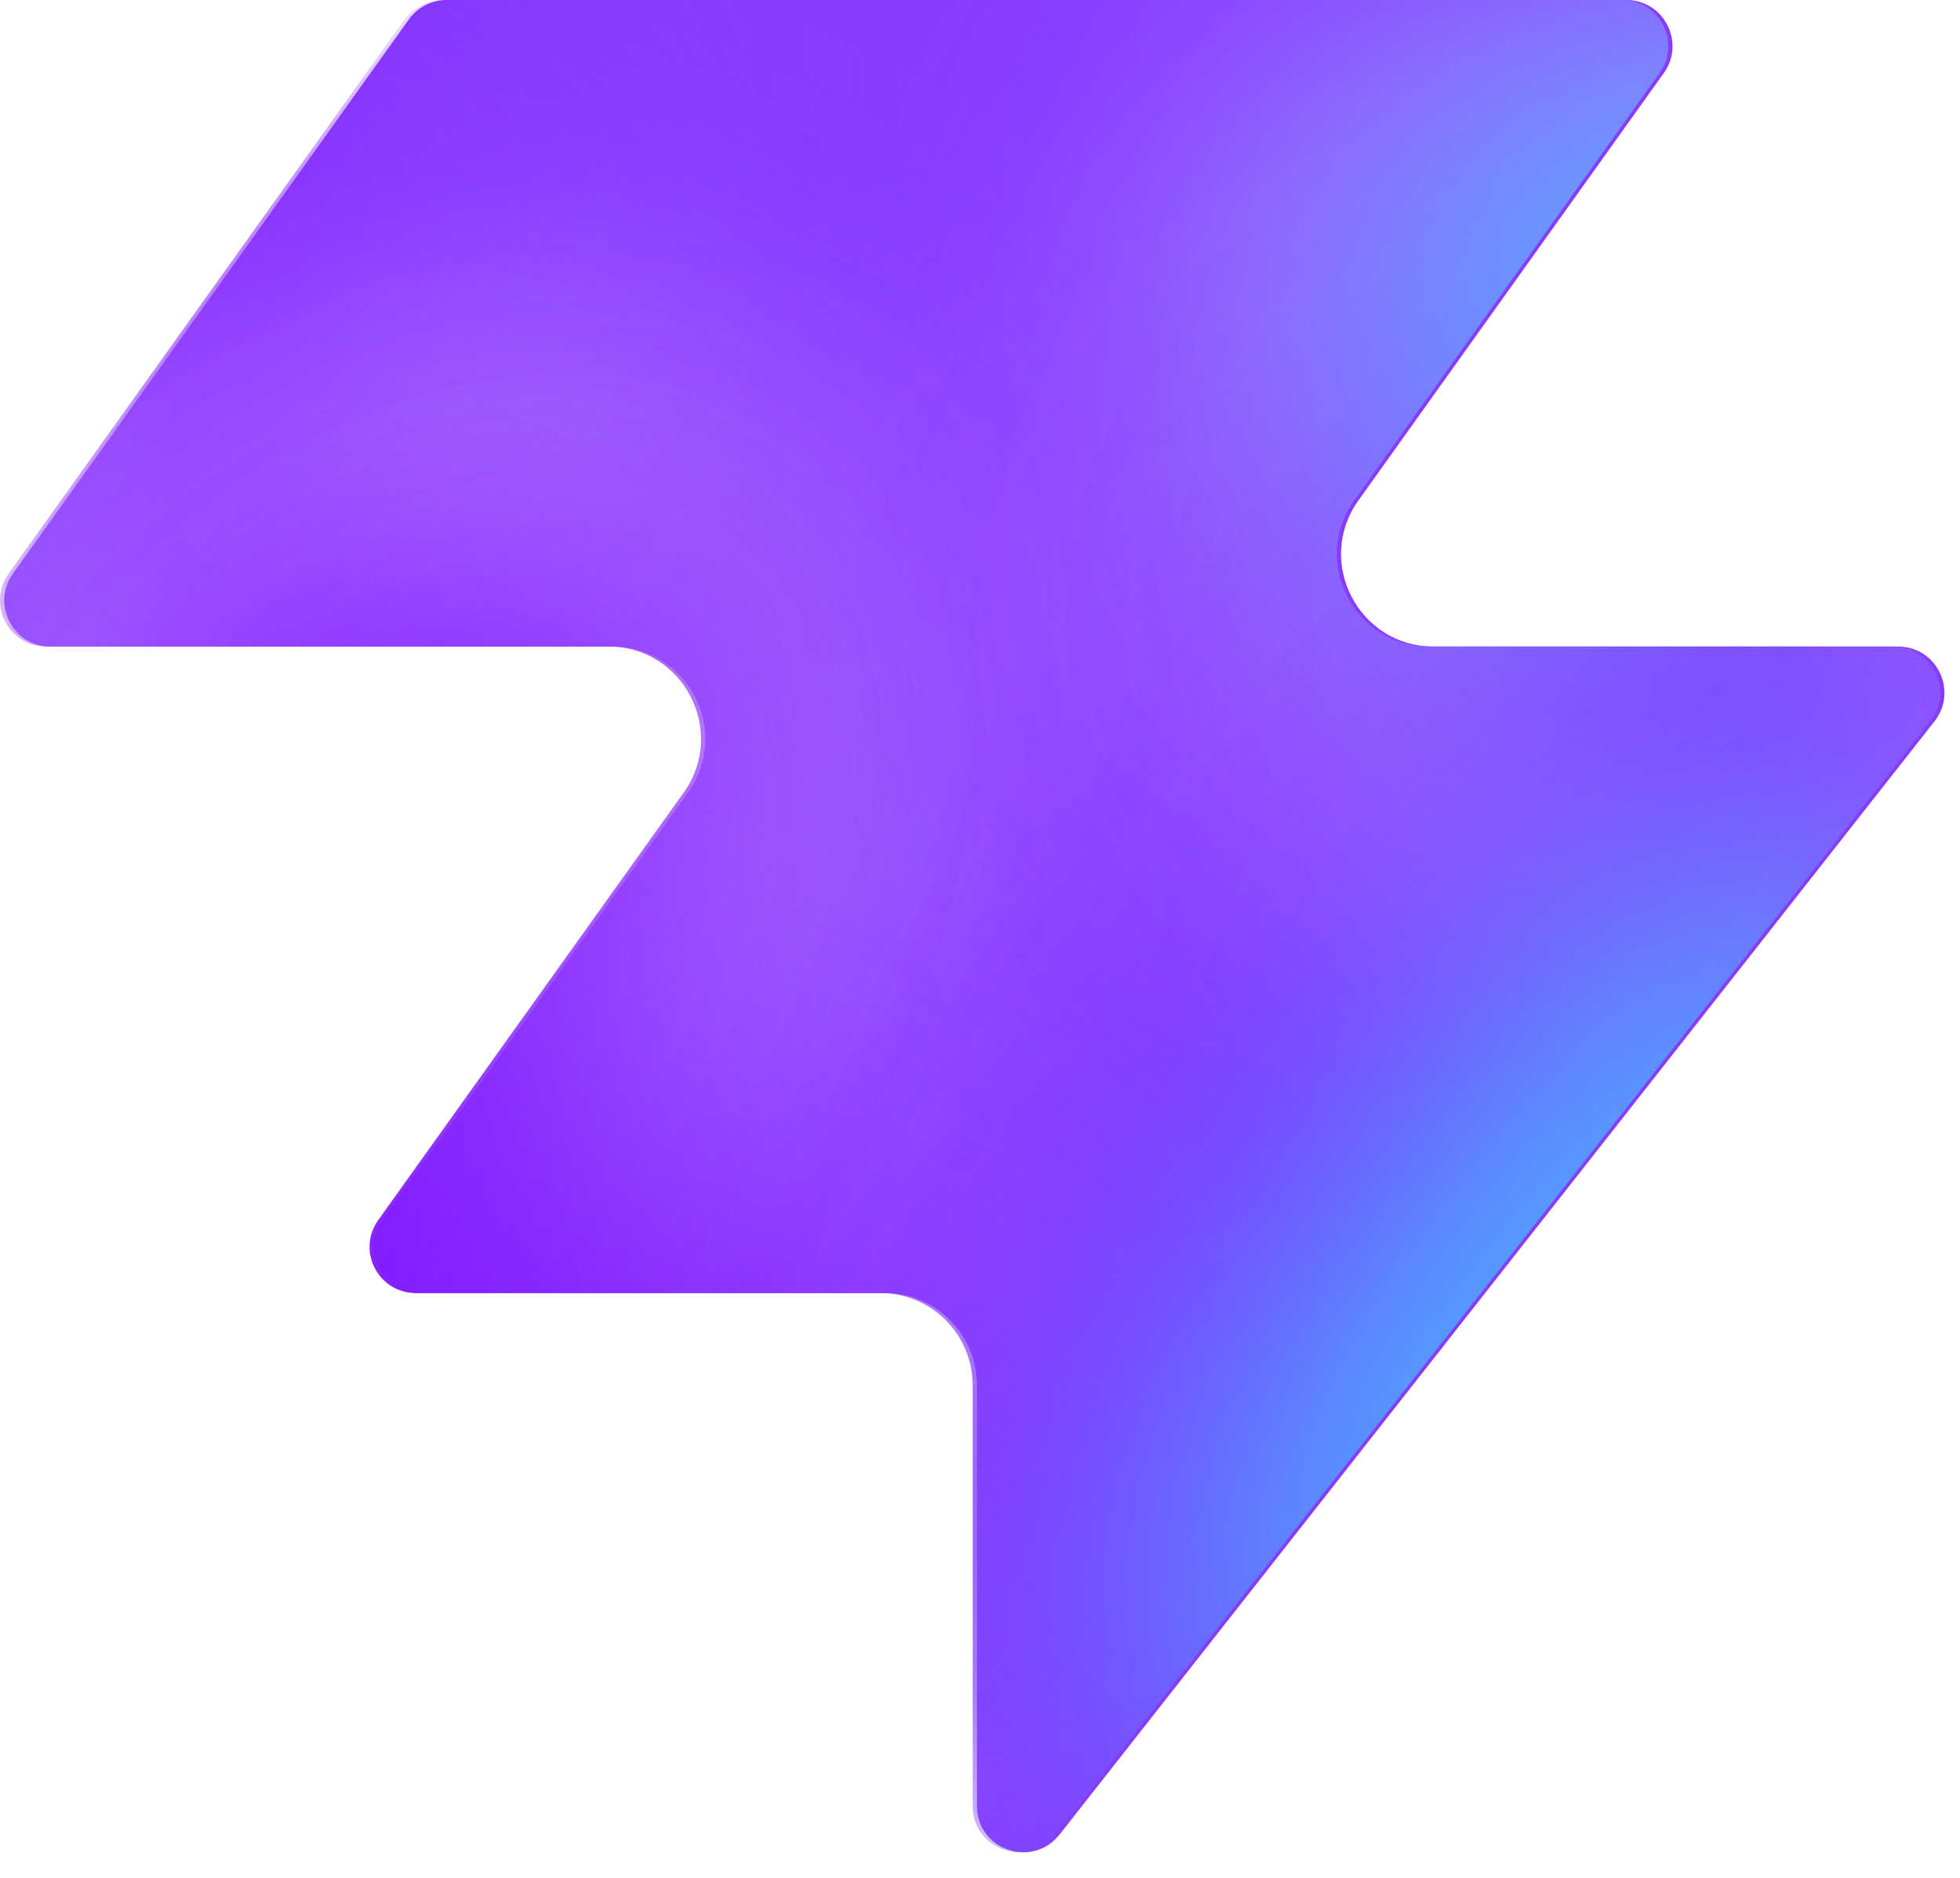
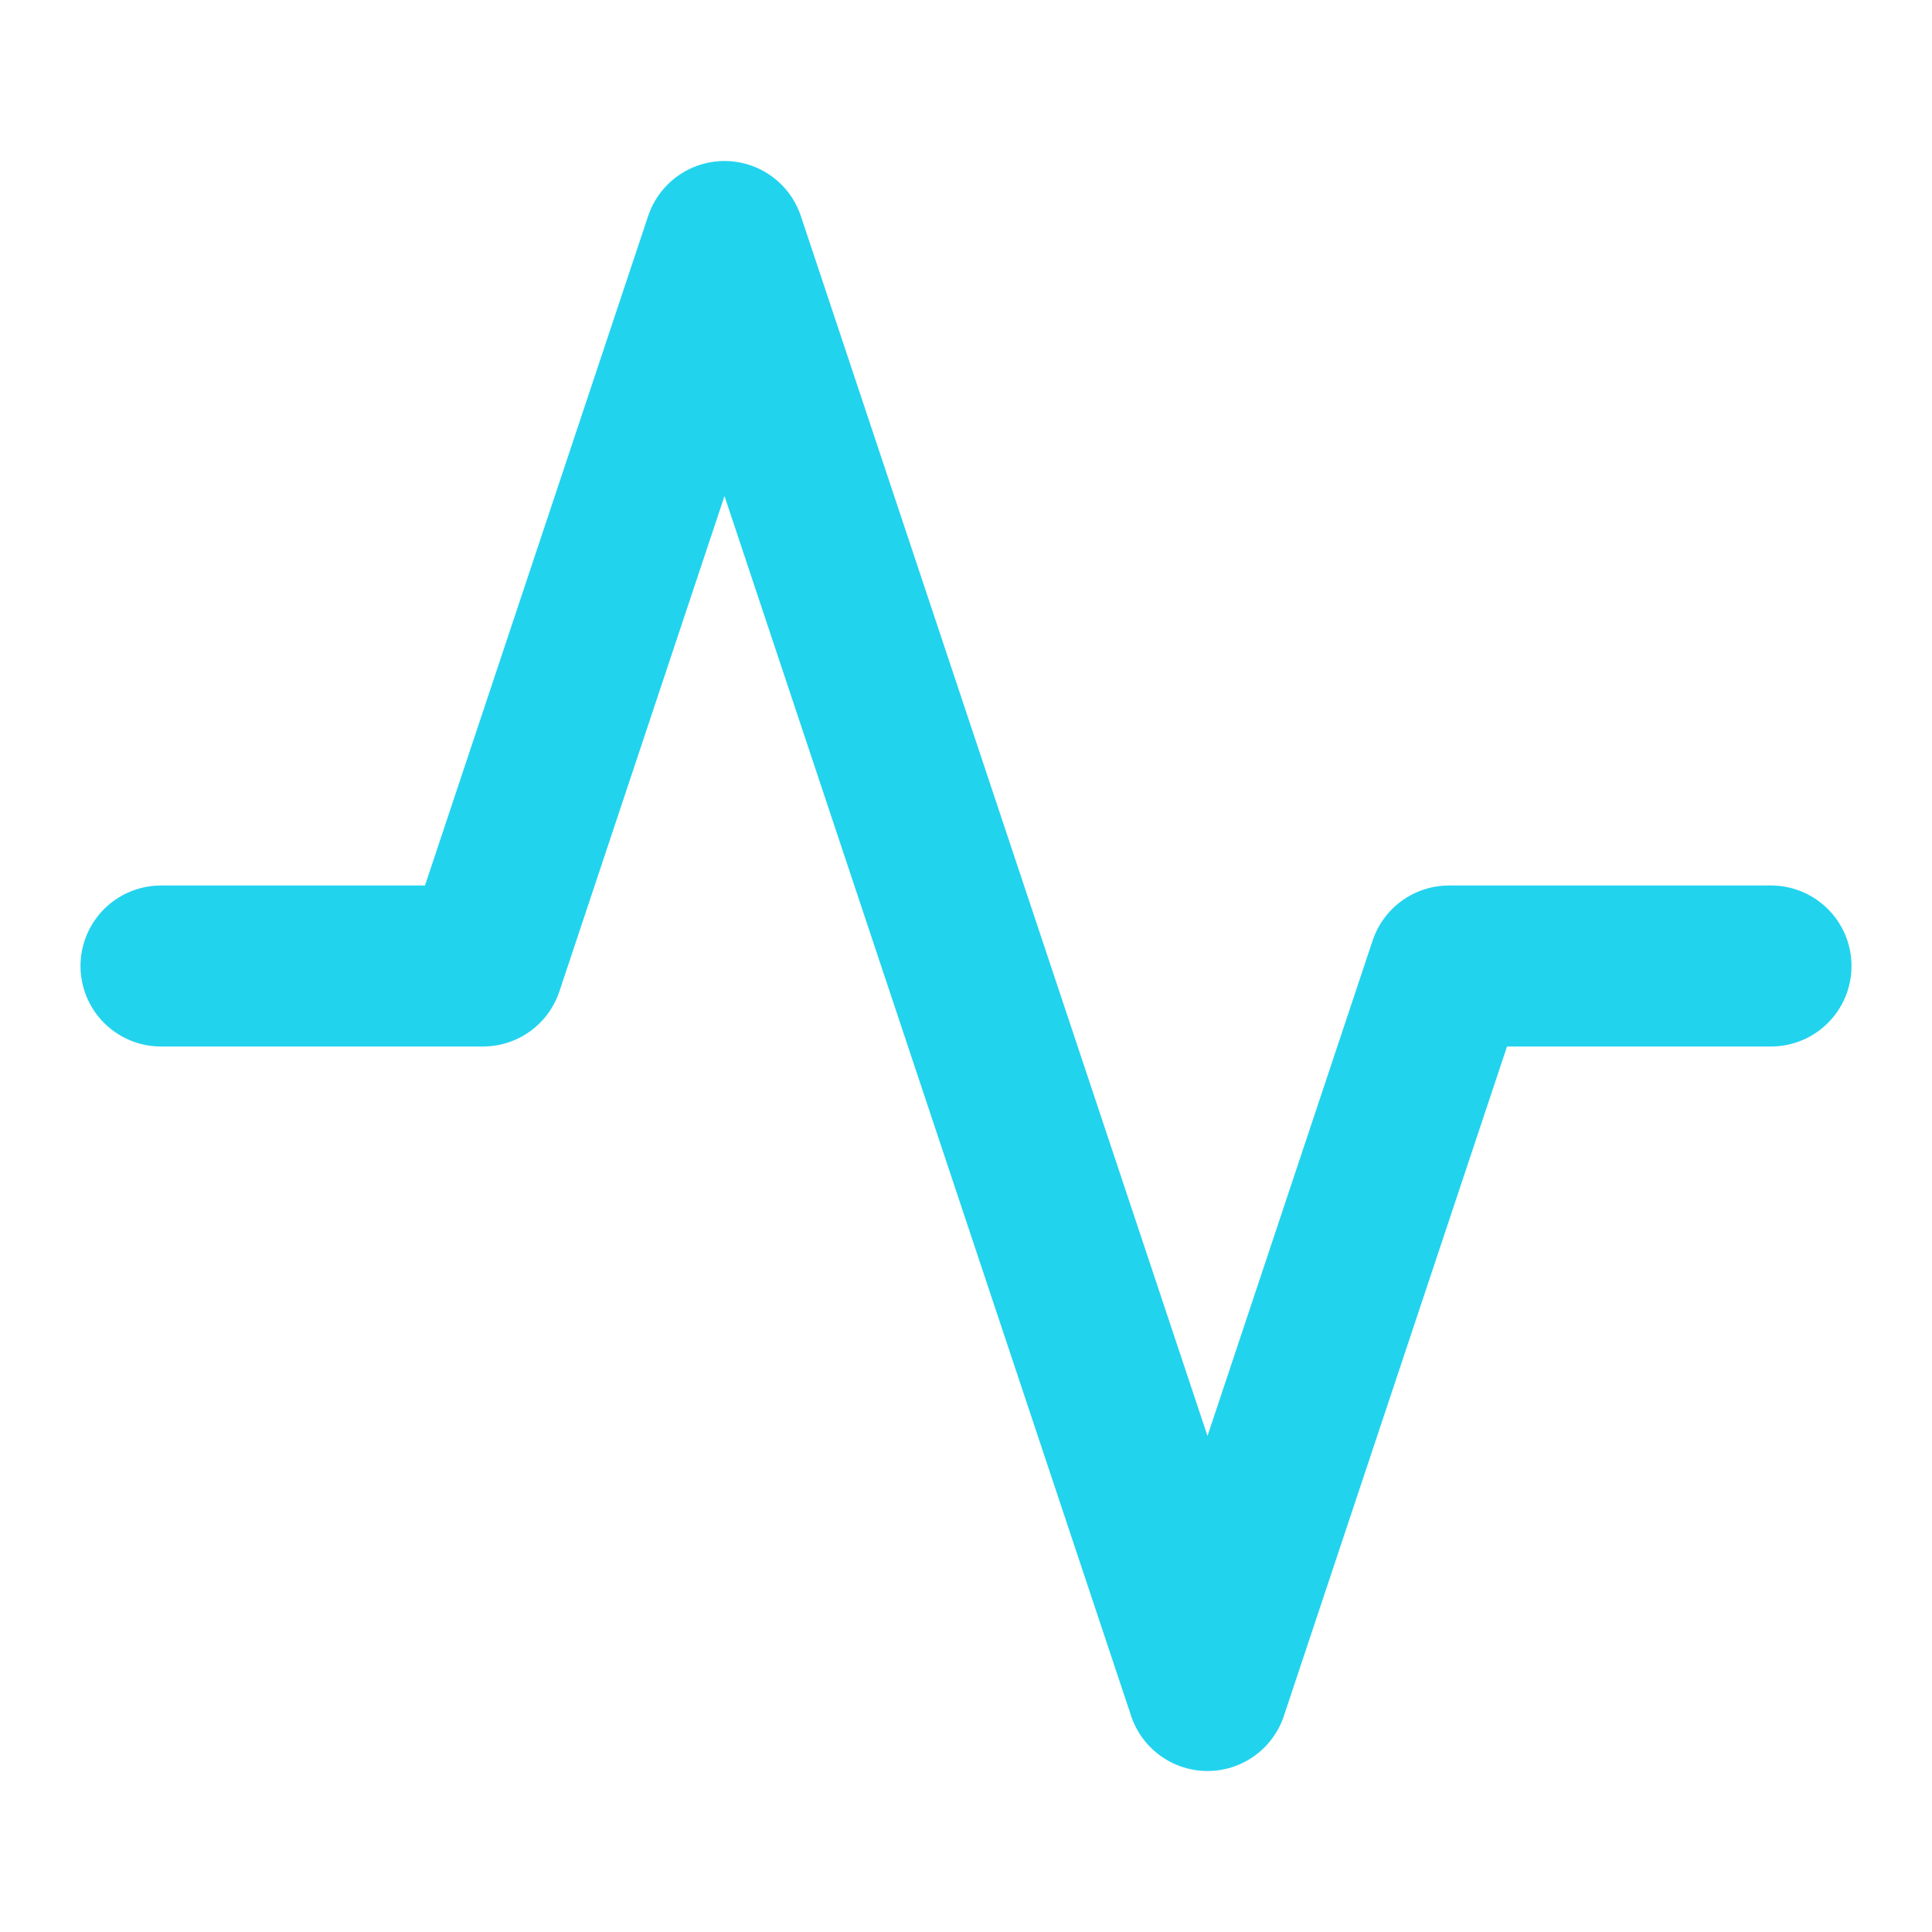
- <svg xmlns="http://www.w3.org/2000/svg" width="48" height="46" fill="none" viewBox="0 0 48 46">
-   <path fill="#863bff" d="M25.946 44.938c-.664.845-2.021.375-2.021-.698V33.937a2.26 2.26 0 0 0-2.262-2.262H10.287c-.92 0-1.456-1.04-.92-1.788l7.48-10.471c1.07-1.497 0-3.578-1.842-3.578H1.237c-.92 0-1.456-1.04-.92-1.788L10.013.474c.214-.297.556-.474.92-.474h28.894c.92 0 1.456 1.04.92 1.788l-7.48 10.471c-1.07 1.498 0 3.579 1.842 3.579h11.377c.943 0 1.473 1.088.89 1.83L25.947 44.94z" style="fill:#863bff;fill:color(display-p3 .525 .23 1);fill-opacity:1" />
-   <mask id="a" width="48" height="46" x="0" y="0" maskUnits="userSpaceOnUse" style="mask-type:alpha">
-     <path fill="#000" d="M25.842 44.938c-.664.844-2.021.375-2.021-.698V33.937a2.26 2.26 0 0 0-2.262-2.262H10.183c-.92 0-1.456-1.04-.92-1.788l7.48-10.471c1.07-1.498 0-3.579-1.842-3.579H1.133c-.92 0-1.456-1.04-.92-1.787L9.91.473c.214-.297.556-.474.92-.474h28.894c.92 0 1.456 1.04.92 1.788l-7.48 10.471c-1.07 1.498 0 3.578 1.842 3.578h11.377c.943 0 1.473 1.088.89 1.832L25.843 44.94z" style="fill:#000;fill-opacity:1" />
-   </mask>
-   <g mask="url(#a)">
-     <g filter="url(#b)">
-       <ellipse cx="5.508" cy="14.704" fill="#ede6ff" rx="5.508" ry="14.704" style="fill:#ede6ff;fill:color(display-p3 .927 .903 1);fill-opacity:1" transform="matrix(.00324 1 1 -.00324 -4.47 31.516)" />
-     </g>
-     <g filter="url(#c)">
-       <ellipse cx="10.399" cy="29.851" fill="#ede6ff" rx="10.399" ry="29.851" style="fill:#ede6ff;fill:color(display-p3 .927 .903 1);fill-opacity:1" transform="matrix(.00324 1 1 -.00324 -39.328 7.883)" />
-     </g>
-     <g filter="url(#d)">
-       <ellipse cx="5.508" cy="30.487" fill="#7e14ff" rx="5.508" ry="30.487" style="fill:#7e14ff;fill:color(display-p3 .492 .077 1);fill-opacity:1" transform="rotate(89.814 -25.913 -14.639)scale(1 -1)" />
-     </g>
-     <g filter="url(#e)">
-       <ellipse cx="5.508" cy="30.599" fill="#7e14ff" rx="5.508" ry="30.599" style="fill:#7e14ff;fill:color(display-p3 .492 .077 1);fill-opacity:1" transform="rotate(89.814 -32.644 -3.334)scale(1 -1)" />
-     </g>
-     <g filter="url(#f)">
-       <ellipse cx="5.508" cy="30.599" fill="#7e14ff" rx="5.508" ry="30.599" style="fill:#7e14ff;fill:color(display-p3 .492 .077 1);fill-opacity:1" transform="matrix(.00324 1 1 -.00324 -34.34 30.47)" />
-     </g>
-     <g filter="url(#g)">
-       <ellipse cx="14.072" cy="22.078" fill="#ede6ff" rx="14.072" ry="22.078" style="fill:#ede6ff;fill:color(display-p3 .927 .903 1);fill-opacity:1" transform="rotate(93.35 24.506 48.493)scale(-1 1)" />
-     </g>
-     <g filter="url(#h)">
-       <ellipse cx="3.47" cy="21.501" fill="#7e14ff" rx="3.47" ry="21.501" style="fill:#7e14ff;fill:color(display-p3 .492 .077 1);fill-opacity:1" transform="rotate(89.009 28.708 47.59)scale(-1 1)" />
-     </g>
-     <g filter="url(#i)">
-       <ellipse cx="3.47" cy="21.501" fill="#7e14ff" rx="3.47" ry="21.501" style="fill:#7e14ff;fill:color(display-p3 .492 .077 1);fill-opacity:1" transform="rotate(89.009 28.708 47.59)scale(-1 1)" />
-     </g>
-     <g filter="url(#j)">
-       <ellipse cx=".387" cy="8.972" fill="#7e14ff" rx="4.407" ry="29.108" style="fill:#7e14ff;fill:color(display-p3 .492 .077 1);fill-opacity:1" transform="rotate(39.51 .387 8.972)" />
-     </g>
-     <g filter="url(#k)">
-       <ellipse cx="47.523" cy="-6.092" fill="#7e14ff" rx="4.407" ry="29.108" style="fill:#7e14ff;fill:color(display-p3 .492 .077 1);fill-opacity:1" transform="rotate(37.892 47.523 -6.092)" />
-     </g>
-     <g filter="url(#l)">
-       <ellipse cx="41.412" cy="6.333" fill="#47bfff" rx="5.971" ry="9.665" style="fill:#47bfff;fill:color(display-p3 .28 .748 1);fill-opacity:1" transform="rotate(37.892 41.412 6.333)" />
-     </g>
-     <g filter="url(#m)">
-       <ellipse cx="-1.879" cy="38.332" fill="#7e14ff" rx="4.407" ry="29.108" style="fill:#7e14ff;fill:color(display-p3 .492 .077 1);fill-opacity:1" transform="rotate(37.892 -1.88 38.332)" />
-     </g>
-     <g filter="url(#n)">
-       <ellipse cx="-1.879" cy="38.332" fill="#7e14ff" rx="4.407" ry="29.108" style="fill:#7e14ff;fill:color(display-p3 .492 .077 1);fill-opacity:1" transform="rotate(37.892 -1.88 38.332)" />
-     </g>
-     <g filter="url(#o)">
-       <ellipse cx="35.651" cy="29.907" fill="#7e14ff" rx="4.407" ry="29.108" style="fill:#7e14ff;fill:color(display-p3 .492 .077 1);fill-opacity:1" transform="rotate(37.892 35.651 29.907)" />
-     </g>
-     <g filter="url(#p)">
-       <ellipse cx="38.418" cy="32.4" fill="#47bfff" rx="5.971" ry="15.297" style="fill:#47bfff;fill:color(display-p3 .28 .748 1);fill-opacity:1" transform="rotate(37.892 38.418 32.4)" />
-     </g>
-   </g>
-   <defs>
-     <filter id="b" width="60.045" height="41.654" x="-19.77" y="16.149" color-interpolation-filters="sRGB" filterUnits="userSpaceOnUse">
-       <feFlood flood-opacity="0" result="BackgroundImageFix" />
-       <feBlend in="SourceGraphic" in2="BackgroundImageFix" result="shape" />
-       <feGaussianBlur result="effect1_foregroundBlur_2002_17158" stdDeviation="7.659" />
-     </filter>
-     <filter id="c" width="90.34" height="51.437" x="-54.613" y="-7.533" color-interpolation-filters="sRGB" filterUnits="userSpaceOnUse">
-       <feFlood flood-opacity="0" result="BackgroundImageFix" />
-       <feBlend in="SourceGraphic" in2="BackgroundImageFix" result="shape" />
-       <feGaussianBlur result="effect1_foregroundBlur_2002_17158" stdDeviation="7.659" />
-     </filter>
-     <filter id="d" width="79.355" height="29.4" x="-49.64" y="2.03" color-interpolation-filters="sRGB" filterUnits="userSpaceOnUse">
-       <feFlood flood-opacity="0" result="BackgroundImageFix" />
-       <feBlend in="SourceGraphic" in2="BackgroundImageFix" result="shape" />
-       <feGaussianBlur result="effect1_foregroundBlur_2002_17158" stdDeviation="4.596" />
-     </filter>
-     <filter id="e" width="79.579" height="29.4" x="-45.045" y="20.029" color-interpolation-filters="sRGB" filterUnits="userSpaceOnUse">
-       <feFlood flood-opacity="0" result="BackgroundImageFix" />
-       <feBlend in="SourceGraphic" in2="BackgroundImageFix" result="shape" />
-       <feGaussianBlur result="effect1_foregroundBlur_2002_17158" stdDeviation="4.596" />
-     </filter>
-     <filter id="f" width="79.579" height="29.4" x="-43.513" y="21.178" color-interpolation-filters="sRGB" filterUnits="userSpaceOnUse">
-       <feFlood flood-opacity="0" result="BackgroundImageFix" />
-       <feBlend in="SourceGraphic" in2="BackgroundImageFix" result="shape" />
-       <feGaussianBlur result="effect1_foregroundBlur_2002_17158" stdDeviation="4.596" />
-     </filter>
-     <filter id="g" width="74.749" height="58.852" x="15.756" y="-17.901" color-interpolation-filters="sRGB" filterUnits="userSpaceOnUse">
-       <feFlood flood-opacity="0" result="BackgroundImageFix" />
-       <feBlend in="SourceGraphic" in2="BackgroundImageFix" result="shape" />
-       <feGaussianBlur result="effect1_foregroundBlur_2002_17158" stdDeviation="7.659" />
-     </filter>
-     <filter id="h" width="61.377" height="25.362" x="23.548" y="2.284" color-interpolation-filters="sRGB" filterUnits="userSpaceOnUse">
-       <feFlood flood-opacity="0" result="BackgroundImageFix" />
-       <feBlend in="SourceGraphic" in2="BackgroundImageFix" result="shape" />
-       <feGaussianBlur result="effect1_foregroundBlur_2002_17158" stdDeviation="4.596" />
-     </filter>
-     <filter id="i" width="61.377" height="25.362" x="23.548" y="2.284" color-interpolation-filters="sRGB" filterUnits="userSpaceOnUse">
-       <feFlood flood-opacity="0" result="BackgroundImageFix" />
-       <feBlend in="SourceGraphic" in2="BackgroundImageFix" result="shape" />
-       <feGaussianBlur result="effect1_foregroundBlur_2002_17158" stdDeviation="4.596" />
-     </filter>
-     <filter id="j" width="56.045" height="63.649" x="-27.636" y="-22.853" color-interpolation-filters="sRGB" filterUnits="userSpaceOnUse">
-       <feFlood flood-opacity="0" result="BackgroundImageFix" />
-       <feBlend in="SourceGraphic" in2="BackgroundImageFix" result="shape" />
-       <feGaussianBlur result="effect1_foregroundBlur_2002_17158" stdDeviation="4.596" />
-     </filter>
-     <filter id="k" width="54.814" height="64.646" x="20.116" y="-38.415" color-interpolation-filters="sRGB" filterUnits="userSpaceOnUse">
-       <feFlood flood-opacity="0" result="BackgroundImageFix" />
-       <feBlend in="SourceGraphic" in2="BackgroundImageFix" result="shape" />
-       <feGaussianBlur result="effect1_foregroundBlur_2002_17158" stdDeviation="4.596" />
-     </filter>
-     <filter id="l" width="33.541" height="35.313" x="24.641" y="-11.323" color-interpolation-filters="sRGB" filterUnits="userSpaceOnUse">
-       <feFlood flood-opacity="0" result="BackgroundImageFix" />
-       <feBlend in="SourceGraphic" in2="BackgroundImageFix" result="shape" />
-       <feGaussianBlur result="effect1_foregroundBlur_2002_17158" stdDeviation="4.596" />
-     </filter>
-     <filter id="m" width="54.814" height="64.646" x="-29.286" y="6.009" color-interpolation-filters="sRGB" filterUnits="userSpaceOnUse">
-       <feFlood flood-opacity="0" result="BackgroundImageFix" />
-       <feBlend in="SourceGraphic" in2="BackgroundImageFix" result="shape" />
-       <feGaussianBlur result="effect1_foregroundBlur_2002_17158" stdDeviation="4.596" />
-     </filter>
-     <filter id="n" width="54.814" height="64.646" x="-29.286" y="6.009" color-interpolation-filters="sRGB" filterUnits="userSpaceOnUse">
-       <feFlood flood-opacity="0" result="BackgroundImageFix" />
-       <feBlend in="SourceGraphic" in2="BackgroundImageFix" result="shape" />
-       <feGaussianBlur result="effect1_foregroundBlur_2002_17158" stdDeviation="4.596" />
-     </filter>
-     <filter id="o" width="54.814" height="64.646" x="8.244" y="-2.416" color-interpolation-filters="sRGB" filterUnits="userSpaceOnUse">
-       <feFlood flood-opacity="0" result="BackgroundImageFix" />
-       <feBlend in="SourceGraphic" in2="BackgroundImageFix" result="shape" />
-       <feGaussianBlur result="effect1_foregroundBlur_2002_17158" stdDeviation="4.596" />
-     </filter>
-     <filter id="p" width="39.409" height="43.623" x="18.713" y="10.588" color-interpolation-filters="sRGB" filterUnits="userSpaceOnUse">
-       <feFlood flood-opacity="0" result="BackgroundImageFix" />
-       <feBlend in="SourceGraphic" in2="BackgroundImageFix" result="shape" />
-       <feGaussianBlur result="effect1_foregroundBlur_2002_17158" stdDeviation="4.596" />
-     </filter>
-   </defs>
+ <svg xmlns="http://www.w3.org/2000/svg" width="32" height="32" viewBox="0 0 24 24" fill="none" stroke="#22d3ee" stroke-width="2" stroke-linecap="round" stroke-linejoin="round">
+   <path d="M22 12h-4l-3 9L9 3l-3 9H2" />
</svg>
